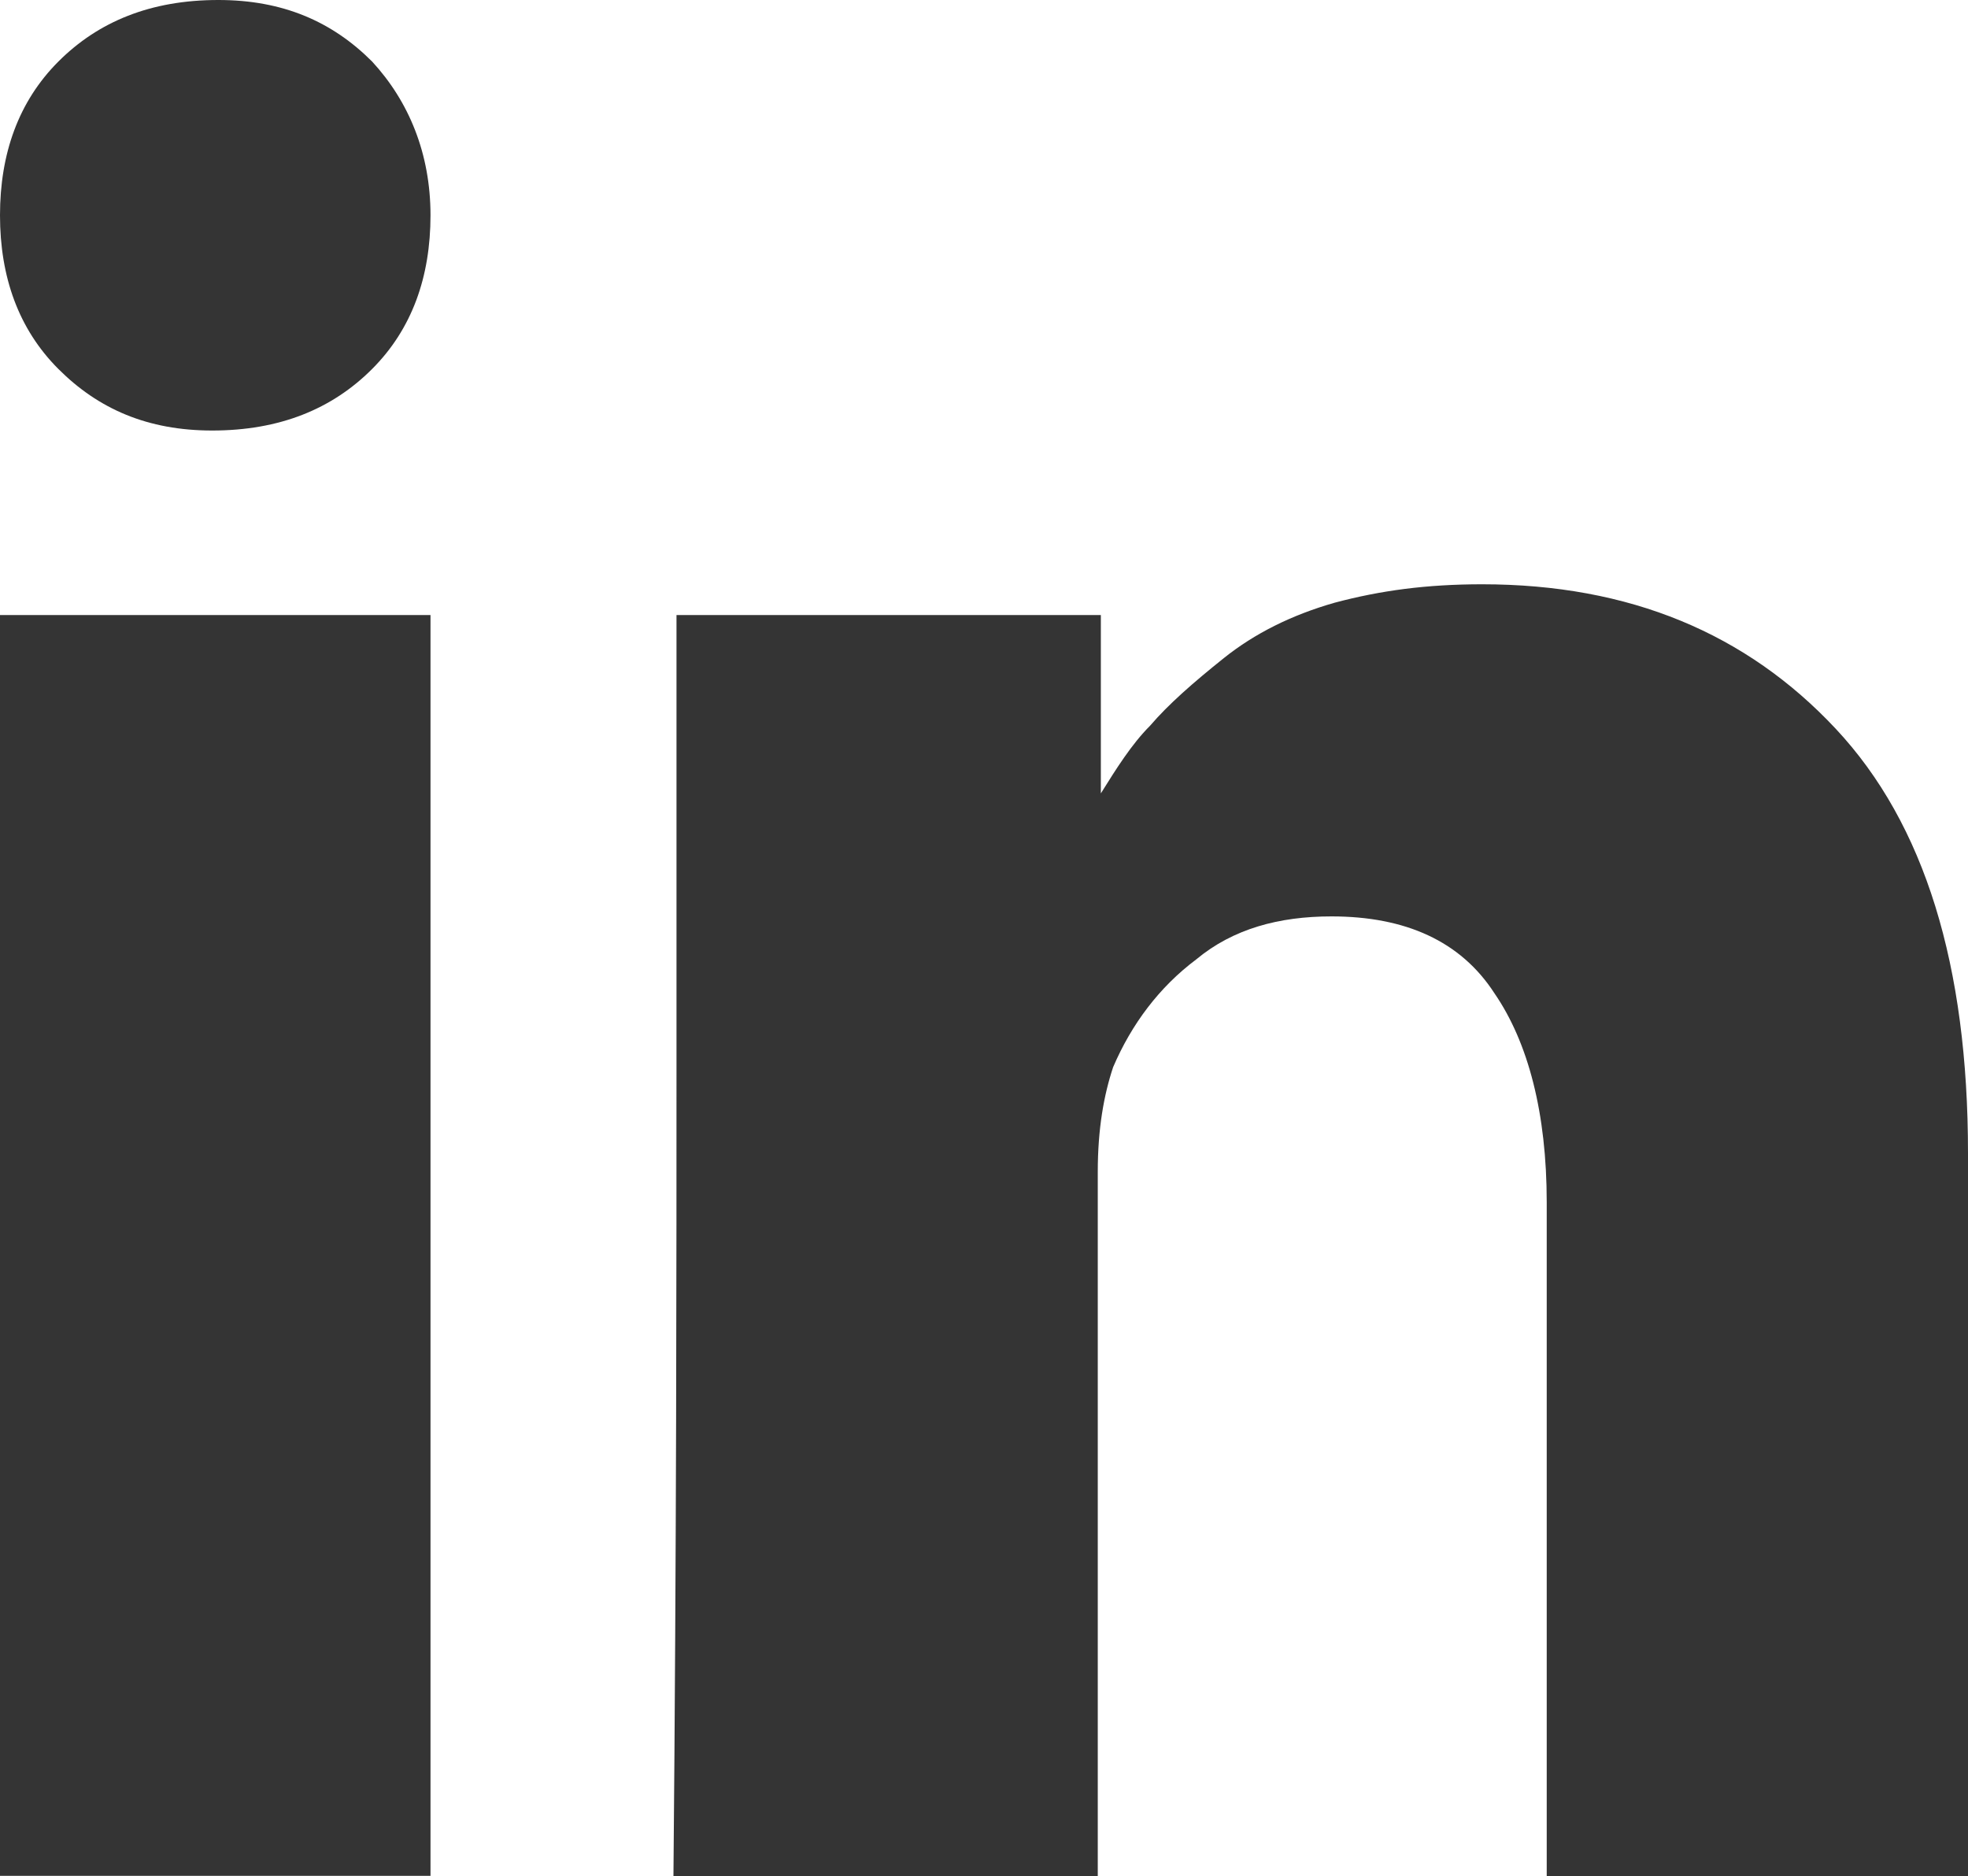
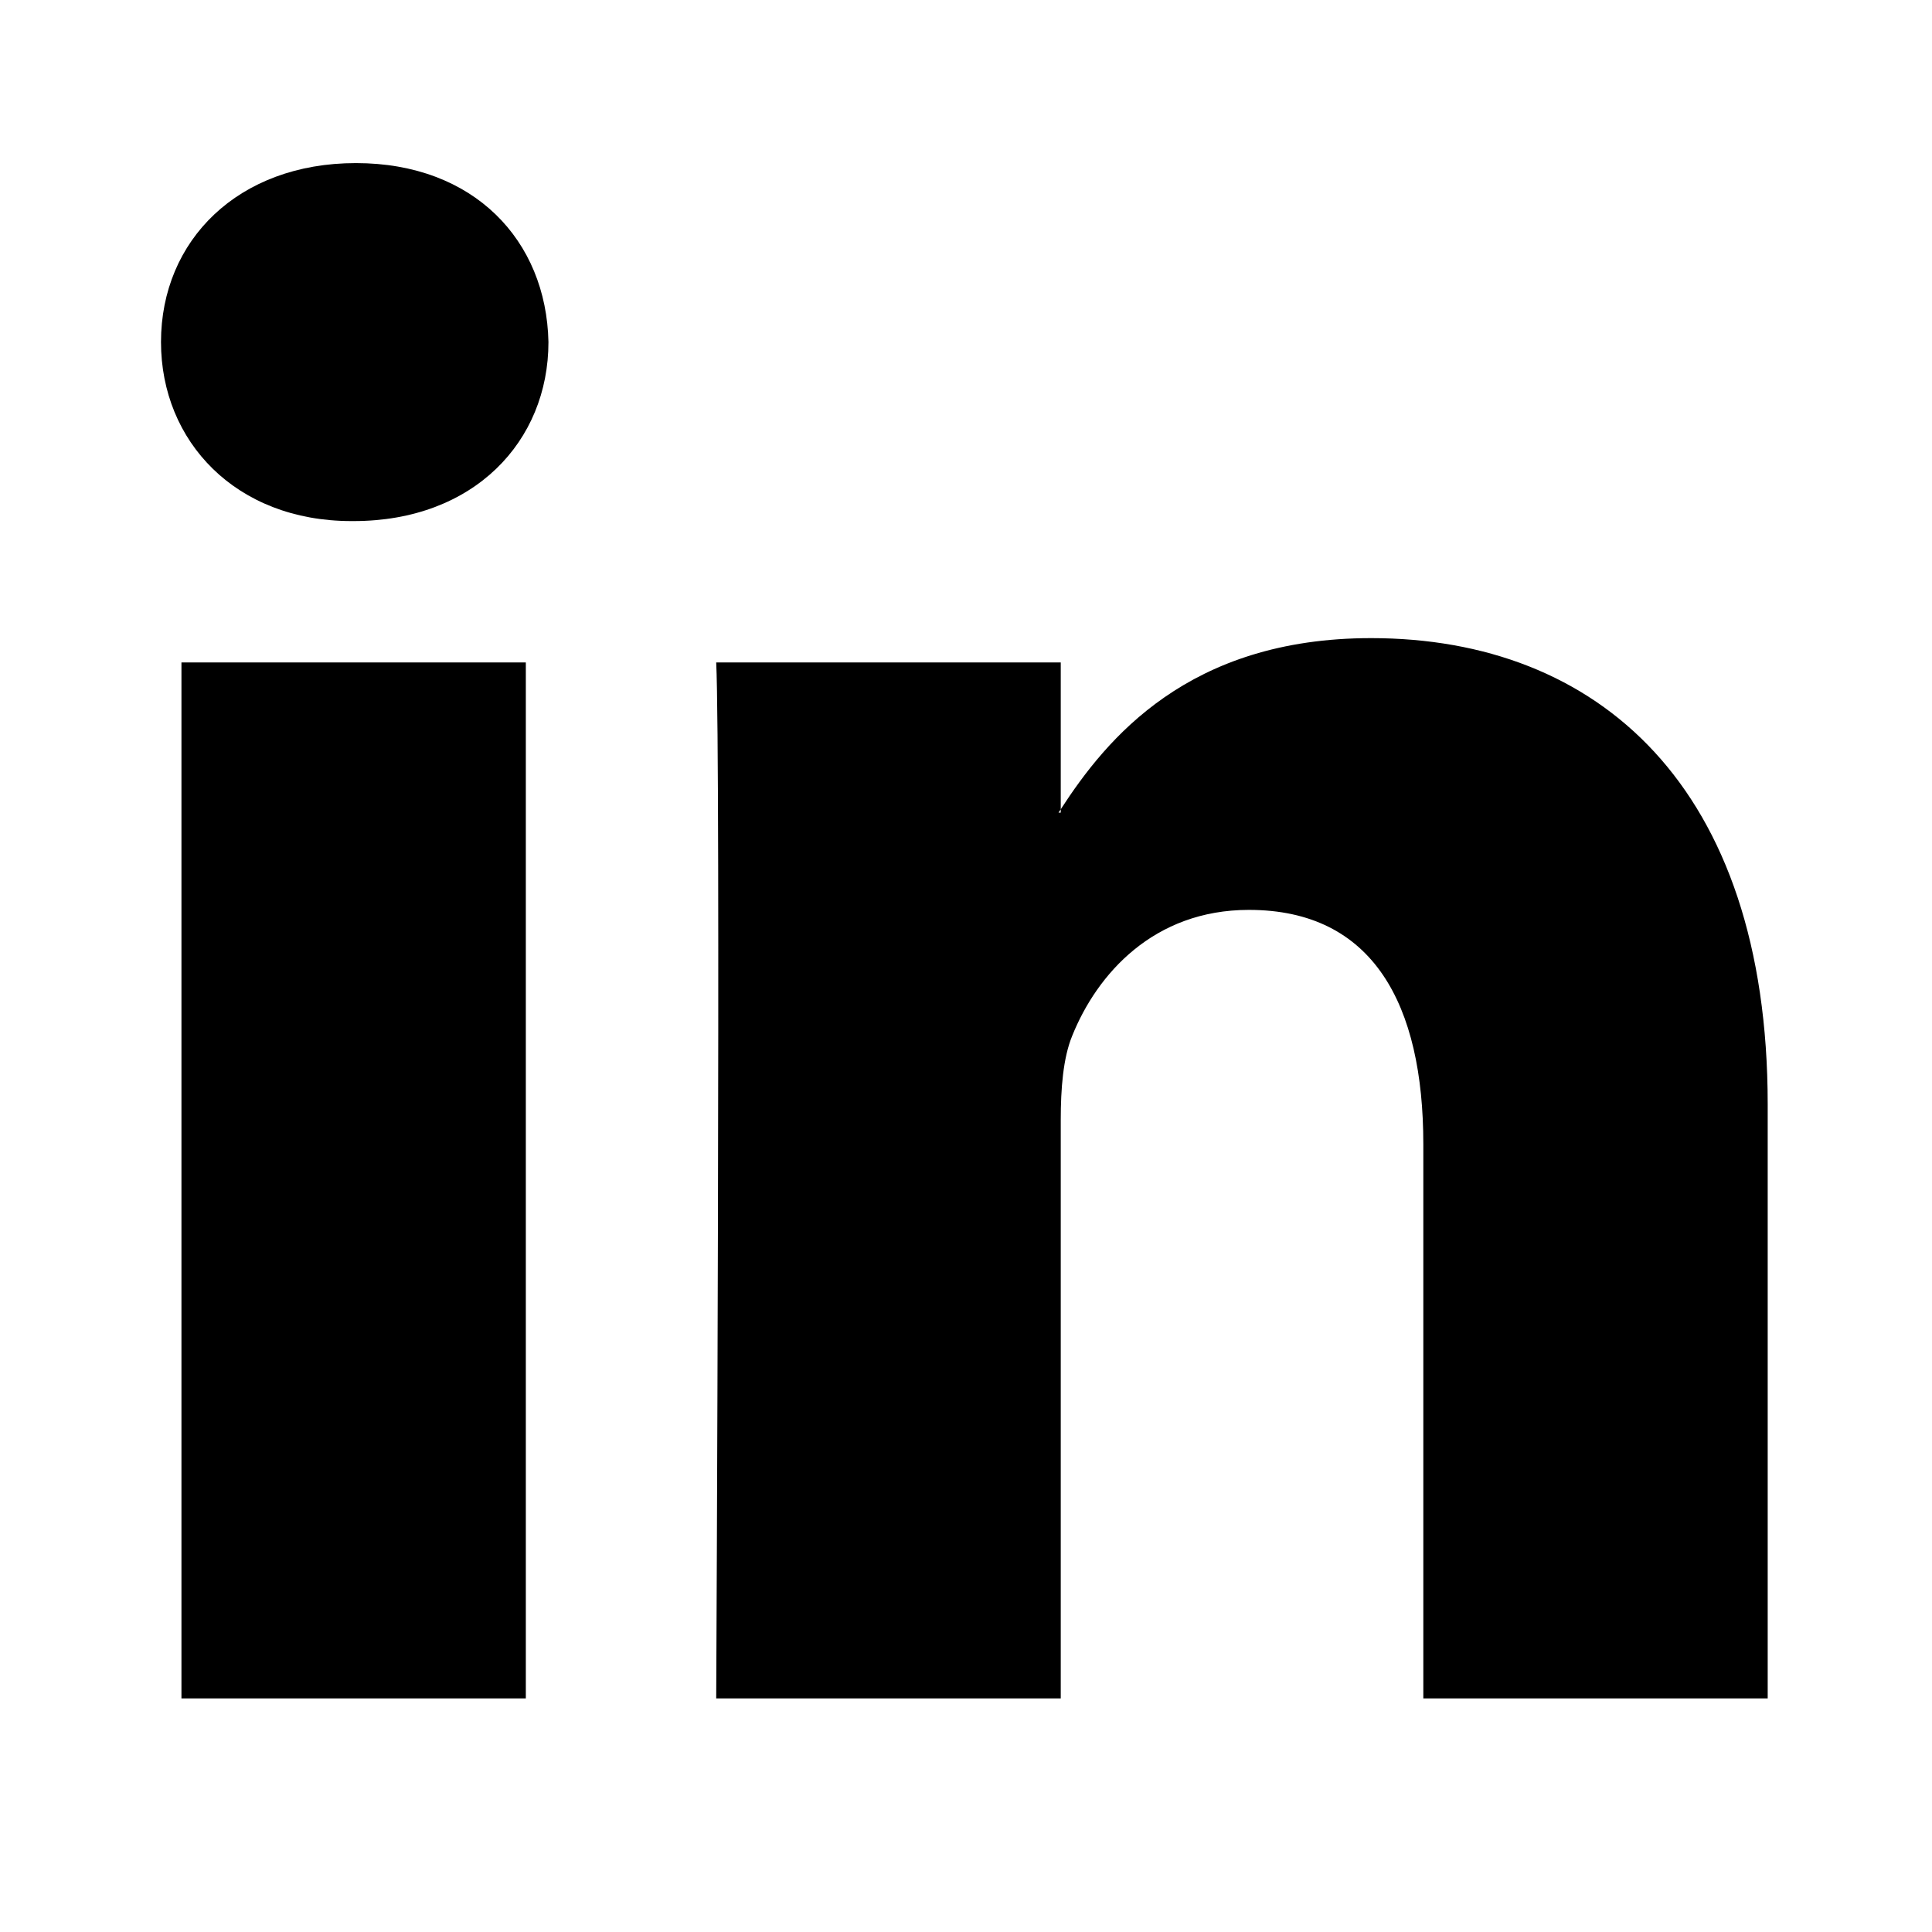
- <svg xmlns="http://www.w3.org/2000/svg" viewBox="0 0 64 61">
-   <path d="M0 20h14v41H0zm59.7 3.7C56.8 20.6 53 19 48.2 19c-1.8 0-3.3.2-4.8.6-1.4.4-2.6 1-3.6 1.8s-1.8 1.5-2.4 2.2c-.6.6-1.1 1.4-1.6 2.2V20H22v14.3c0 6.8 0 15.8-.1 26.8h13.8v-23c0-1.4.2-2.5.5-3.4.6-1.4 1.5-2.6 2.7-3.5 1.2-1 2.7-1.4 4.4-1.4 2.4 0 4.2.8 5.3 2.5 1.1 1.6 1.7 3.9 1.7 6.8v22H64V37.5c0-6.1-1.4-10.7-4.3-13.8zM6.9 14c2.2 0 3.9-.7 5.2-2 1.3-1.3 1.9-3 1.9-5s-.7-3.7-1.9-5c-1.3-1.3-2.9-2-5-2-2.2 0-3.9.7-5.2 2C.6 3.3 0 5 0 7s.6 3.7 1.9 5c1.3 1.3 2.9 2 5 2z" fill="#343434" />
+ <svg xmlns="http://www.w3.org/2000/svg" viewBox="-2 -2 24 24" width="24" height="24" preserveAspectRatio="xMinYMin" class="jam jam-linkedin">
+   <path d="M19.959 11.719v7.379h-4.278v-6.885c0-1.73-.619-2.91-2.167-2.91-1.182 0-1.886.796-2.195 1.565-.113.275-.142.658-.142 1.043v7.187h-4.28s.058-11.66 0-12.869h4.28v1.824l-.028.042h.028v-.042c.568-.875 1.583-2.126 3.856-2.126 2.815 0 4.926 1.84 4.926 5.792zM2.421.026C.958.026 0 .986 0 2.249c0 1.235.93 2.224 2.365 2.224h.028c1.493 0 2.42-.989 2.42-2.224C4.787.986 3.887.026 2.422.026zM.254 19.098h4.278V6.229H.254v12.869z" />
</svg>
